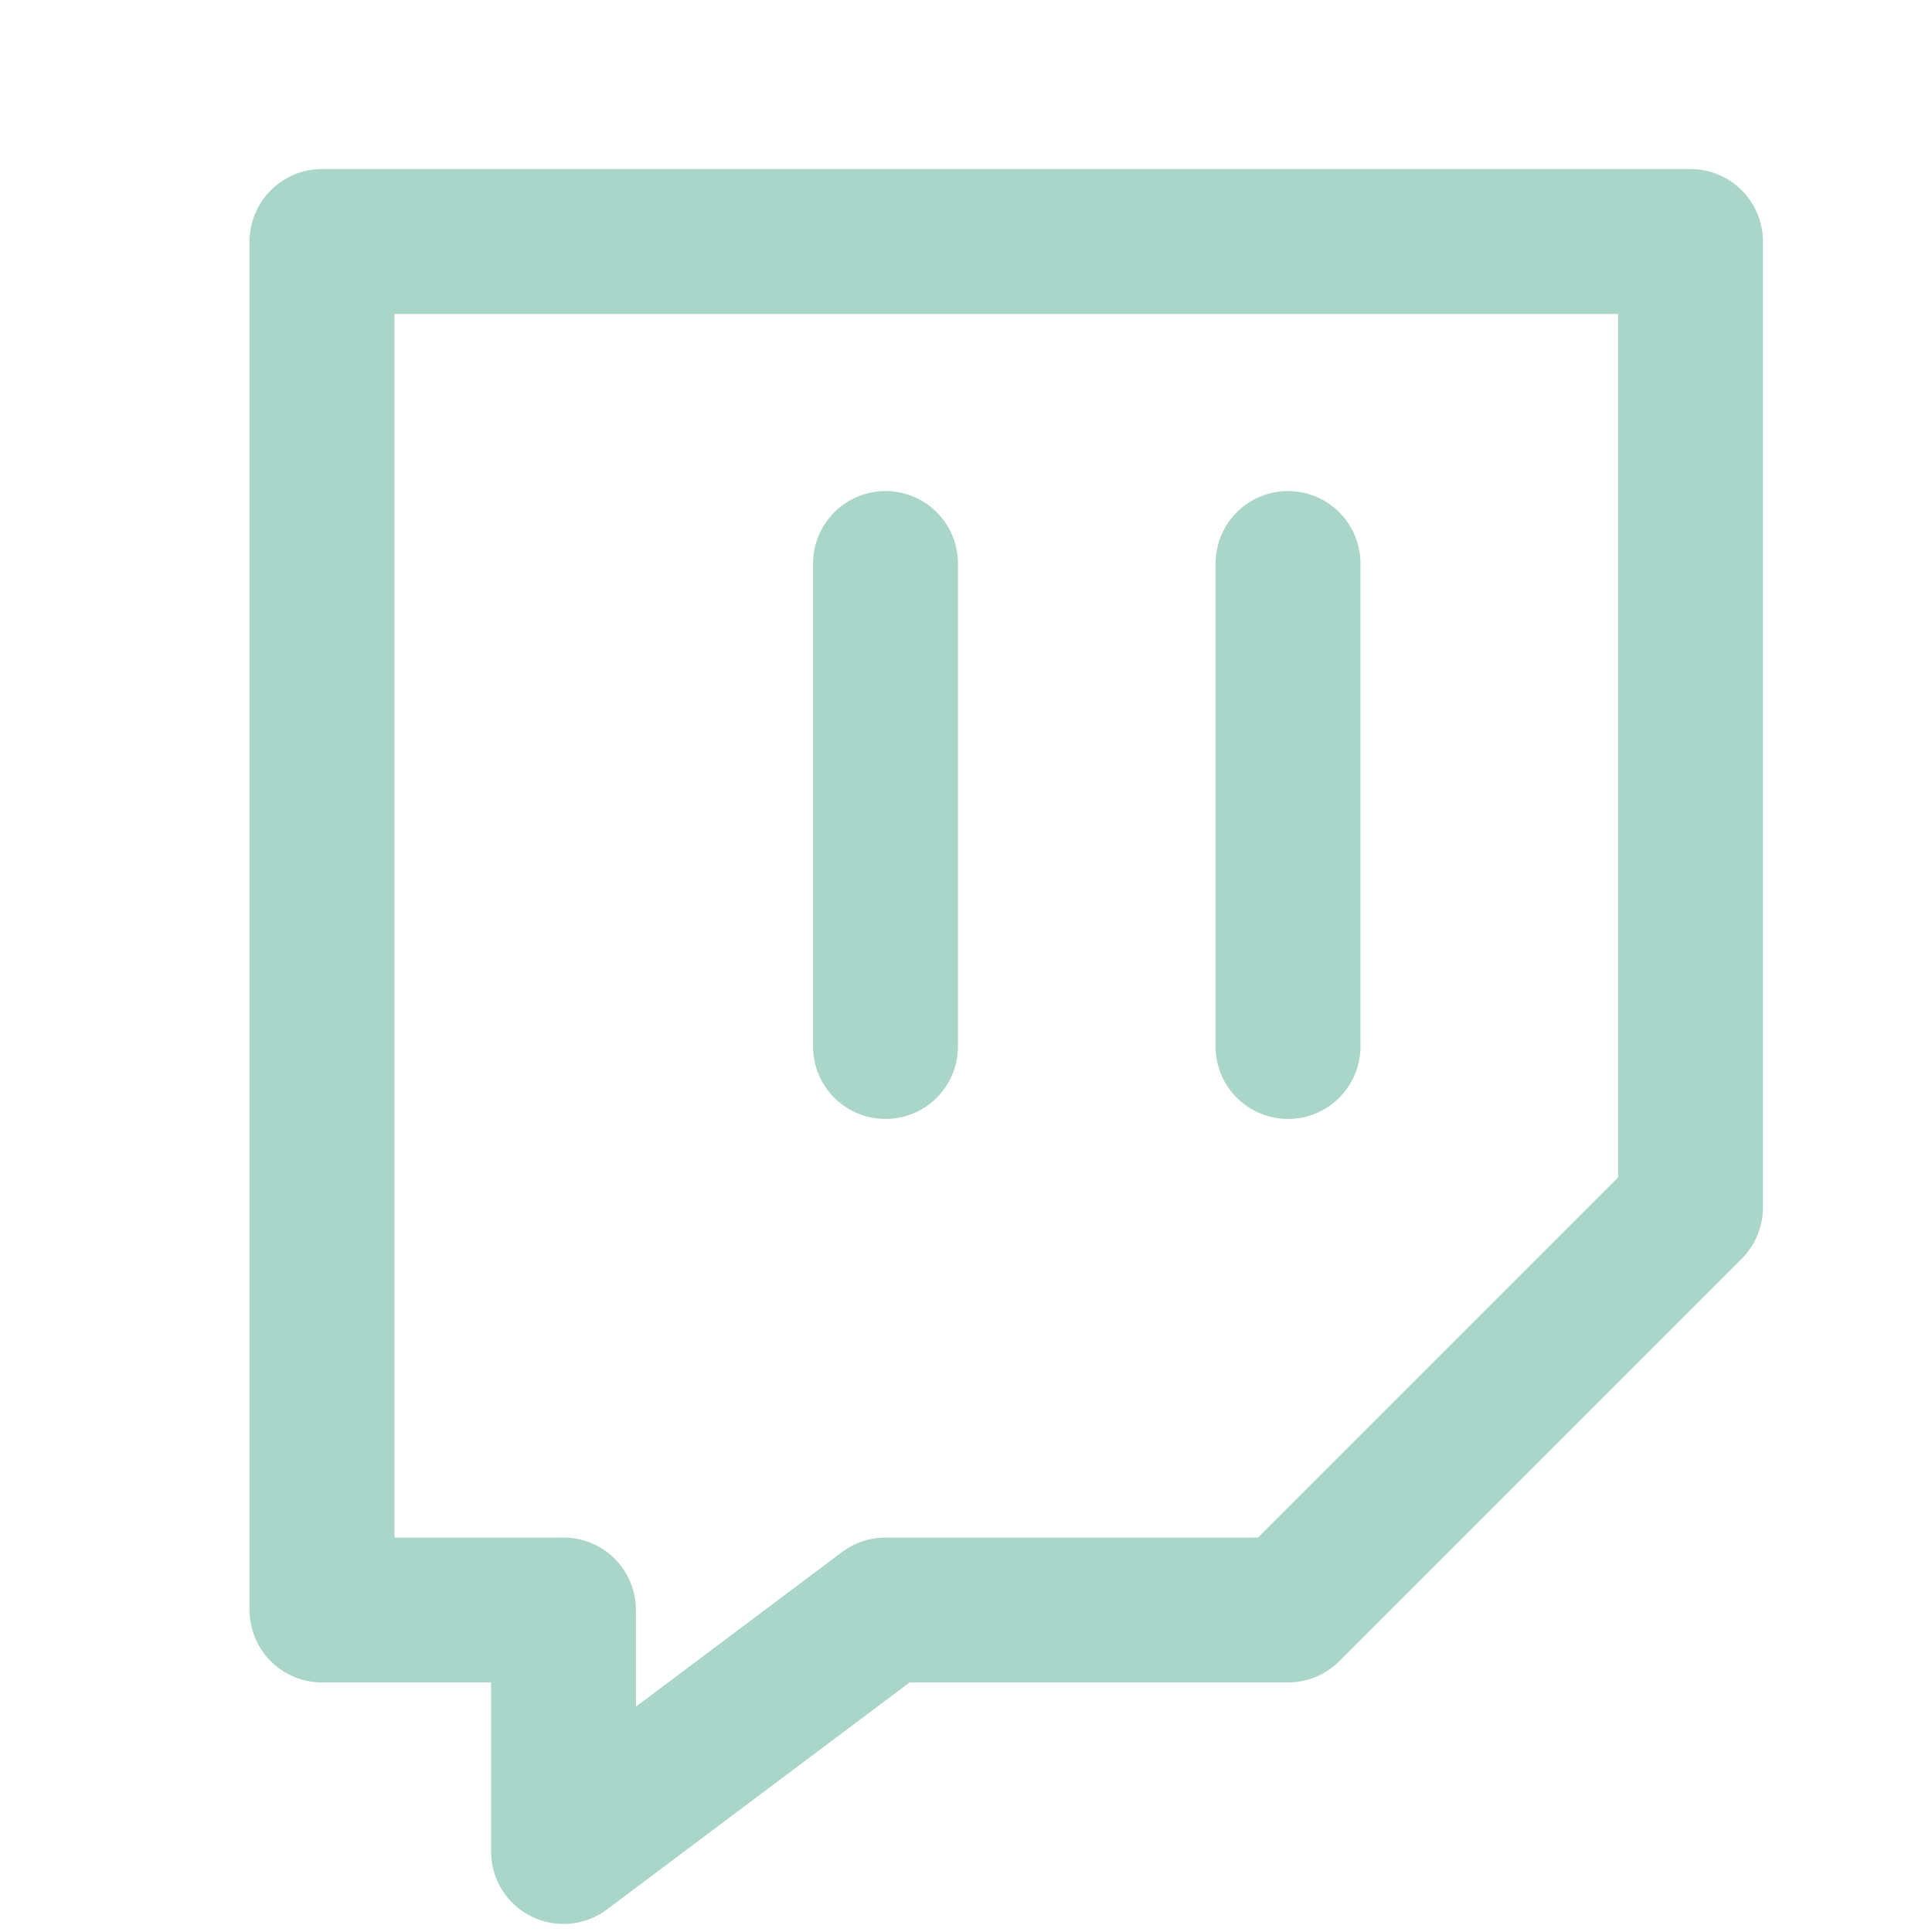
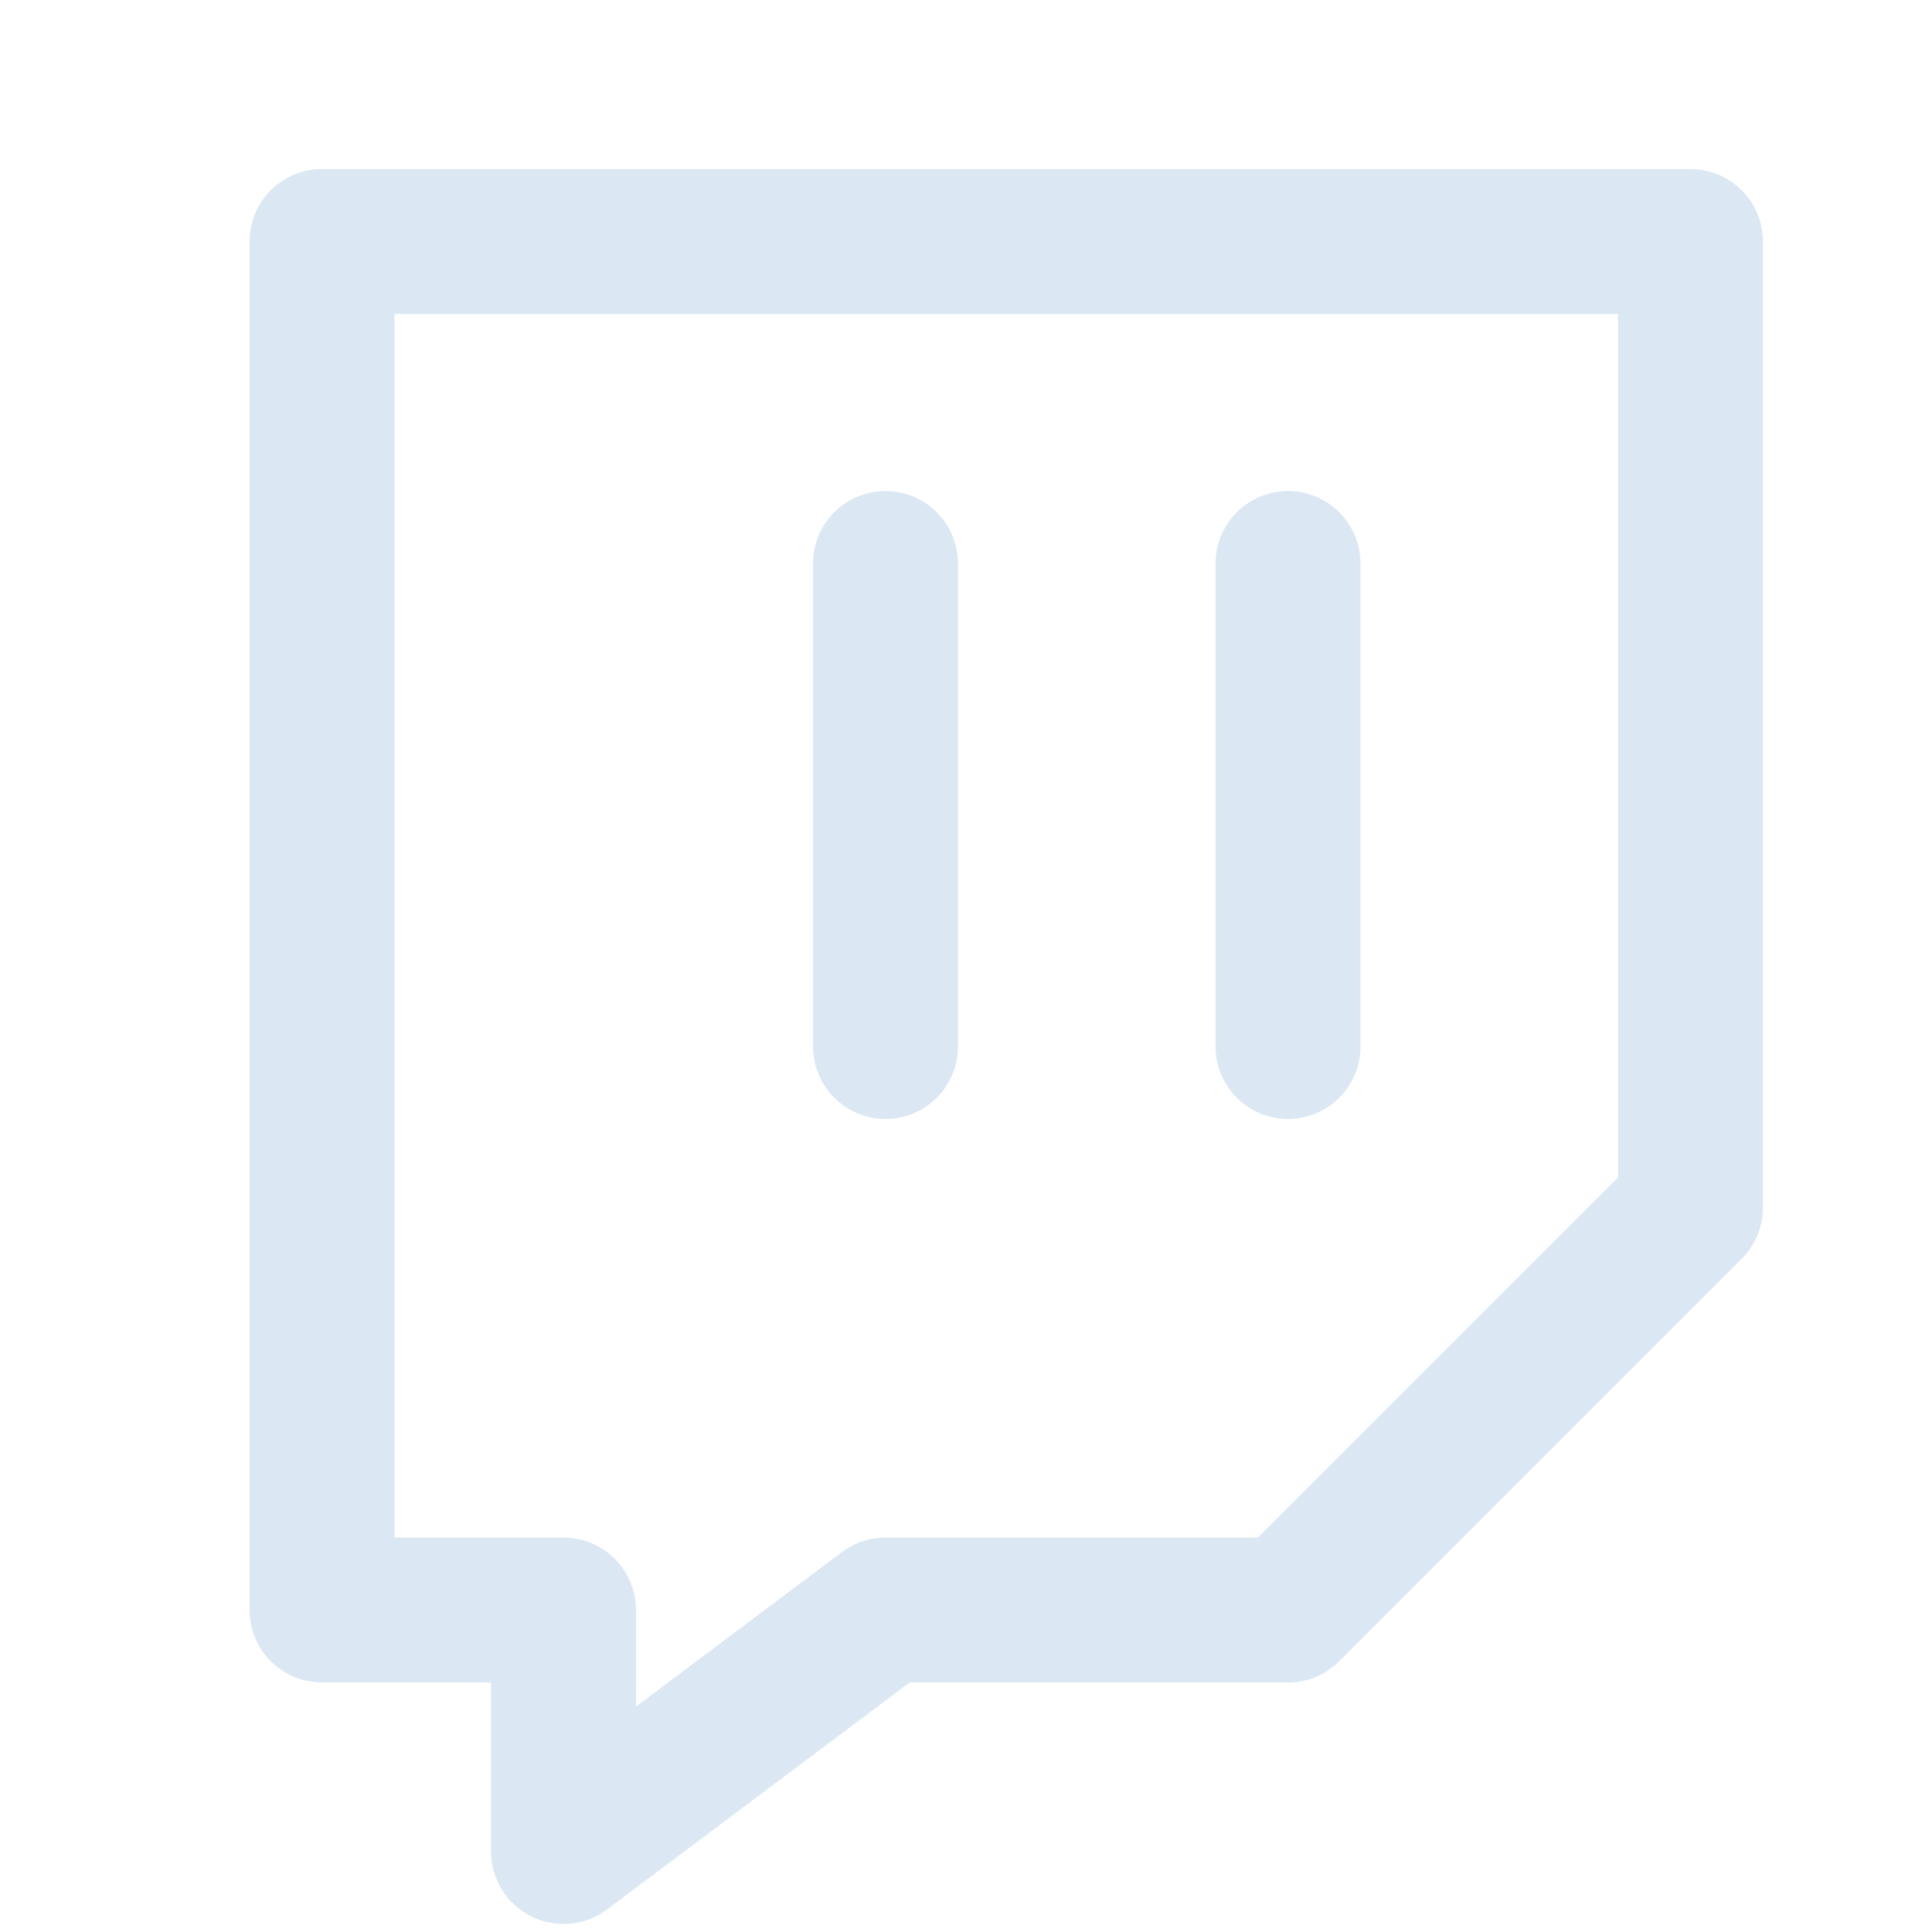
- <svg xmlns="http://www.w3.org/2000/svg" viewBox="0 0 24 24" fill="none" stroke="#a9d6c8" stroke-width="1.8" stroke-linecap="round" stroke-linejoin="round">
+ <svg xmlns="http://www.w3.org/2000/svg" viewBox="0 0 24 24" fill="none" stroke="#dbe7f2" stroke-width="1.8" stroke-linecap="round" stroke-linejoin="round">
  <path d="M4 3h17v12l-5 5h-5l-4 3v-3H4Z" />
  <path d="M11 7v6m5-6v6" />
</svg>
